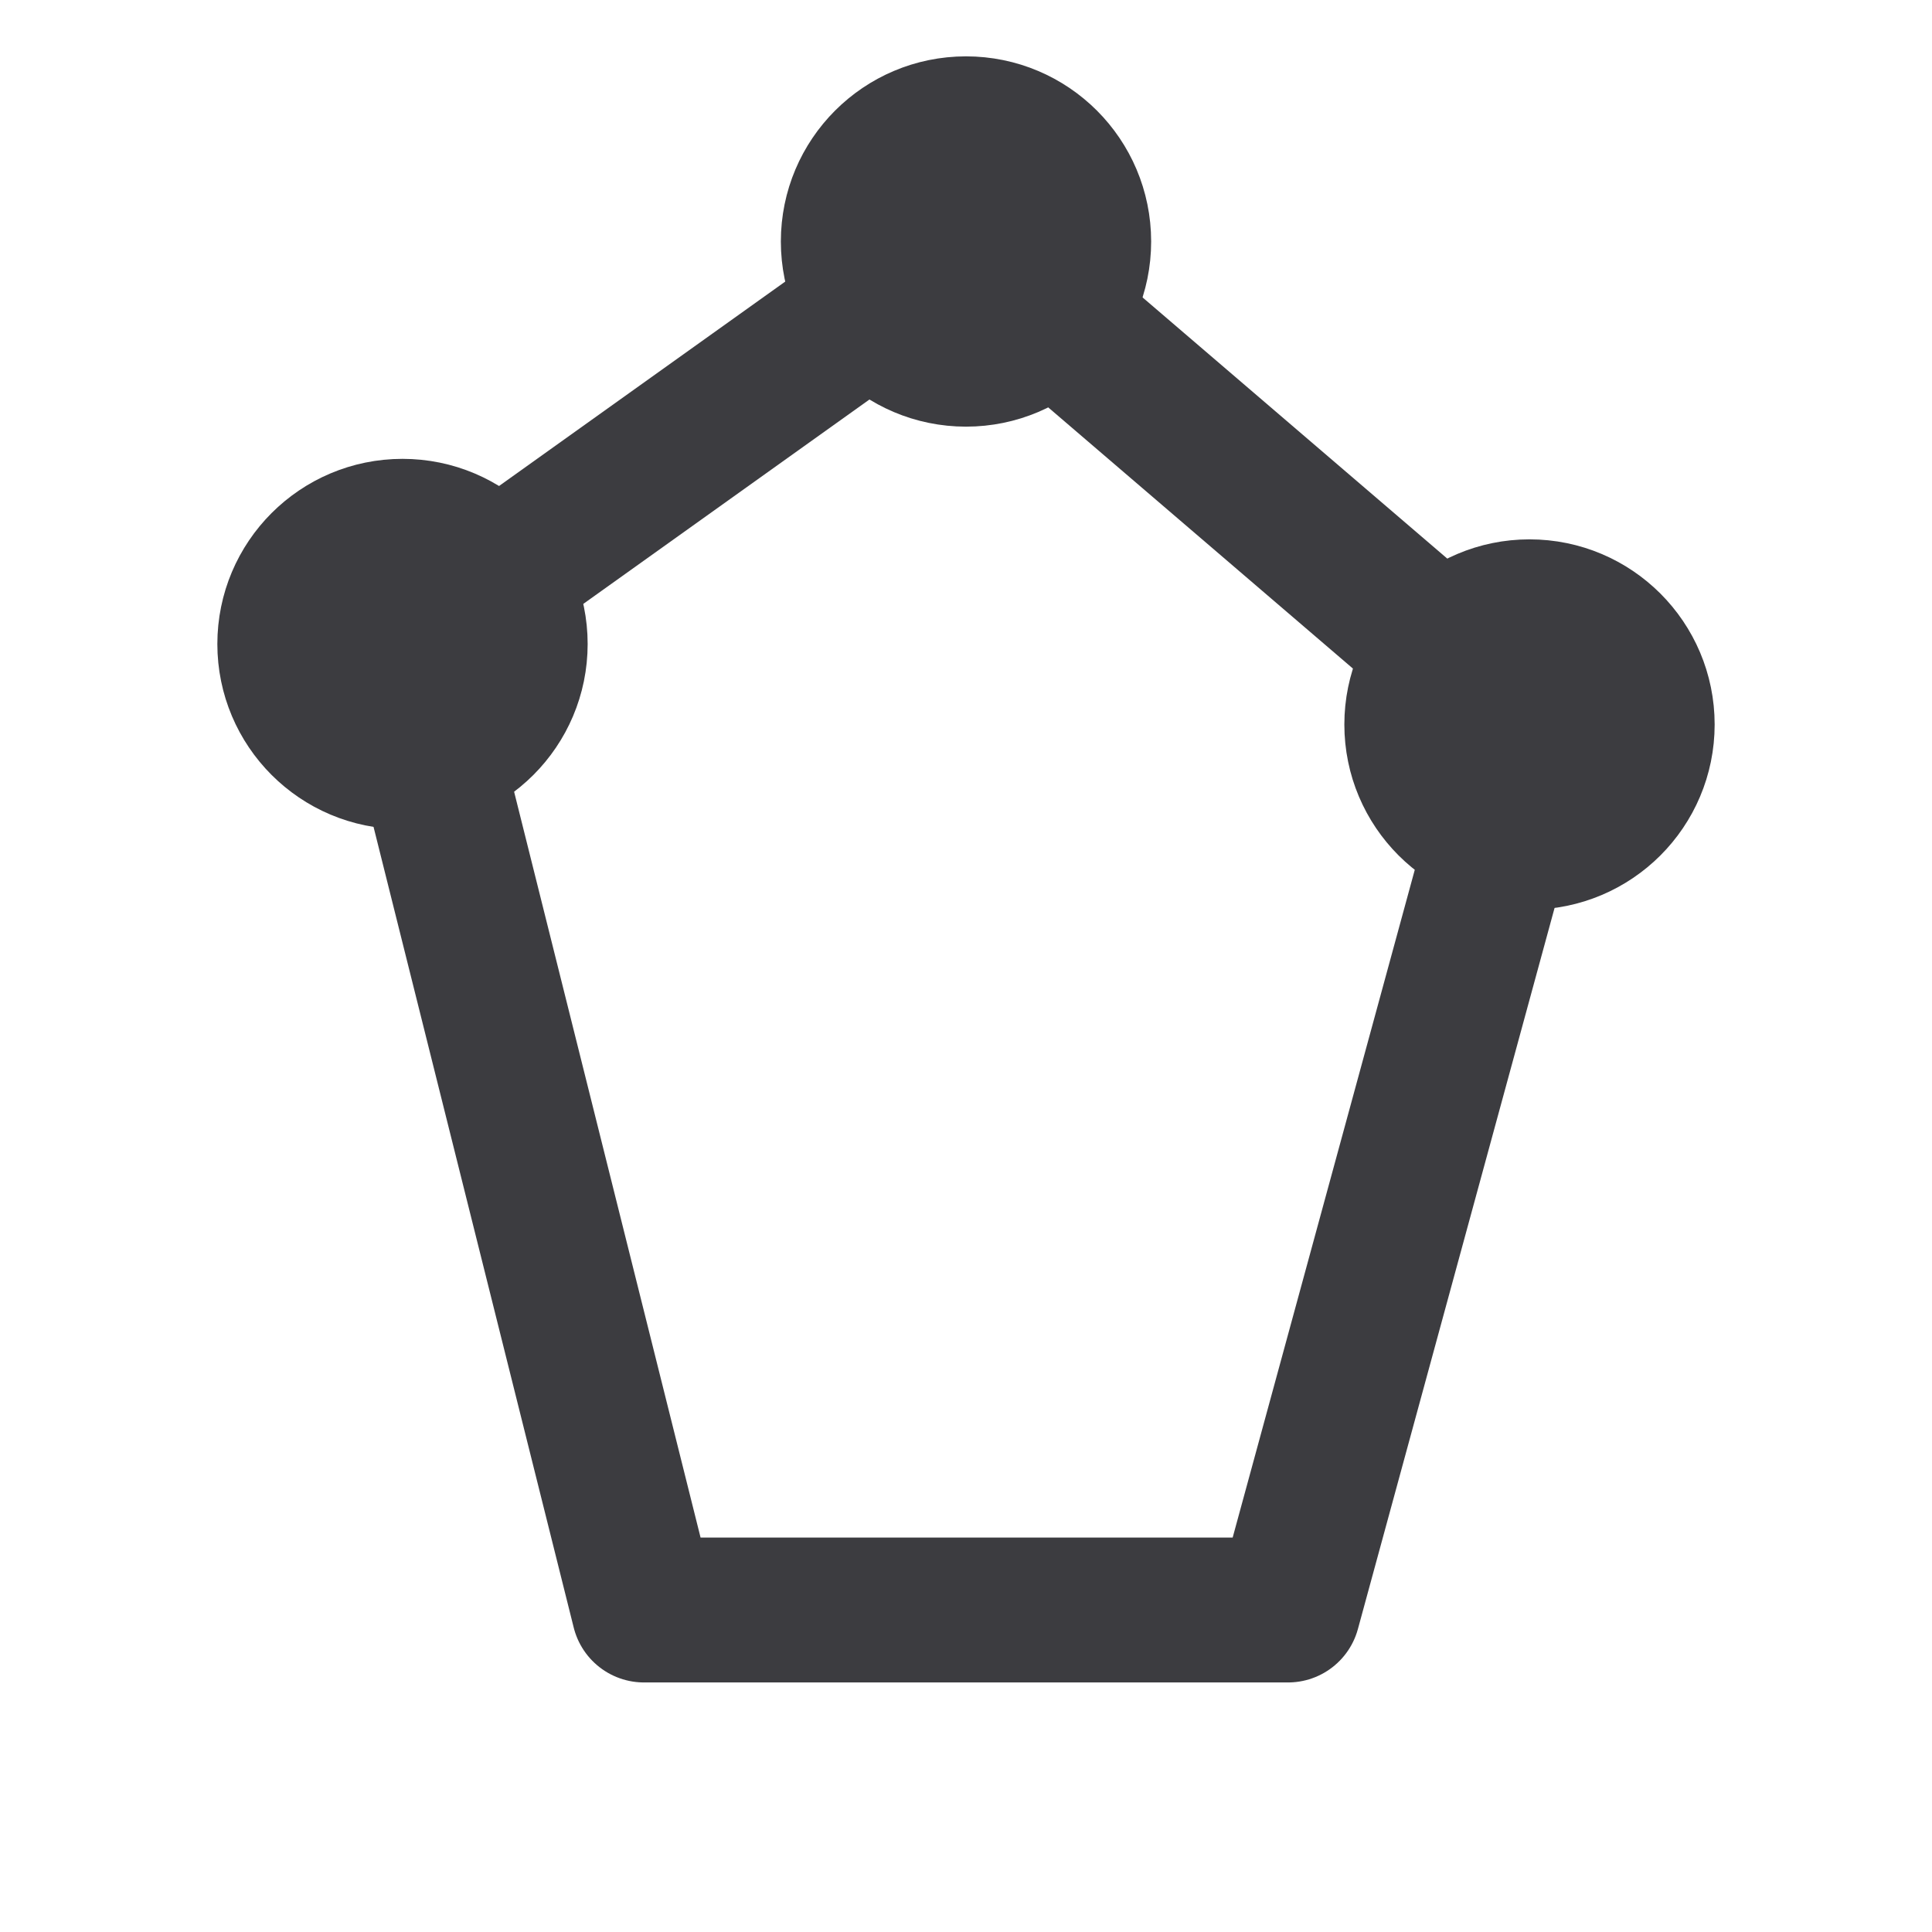
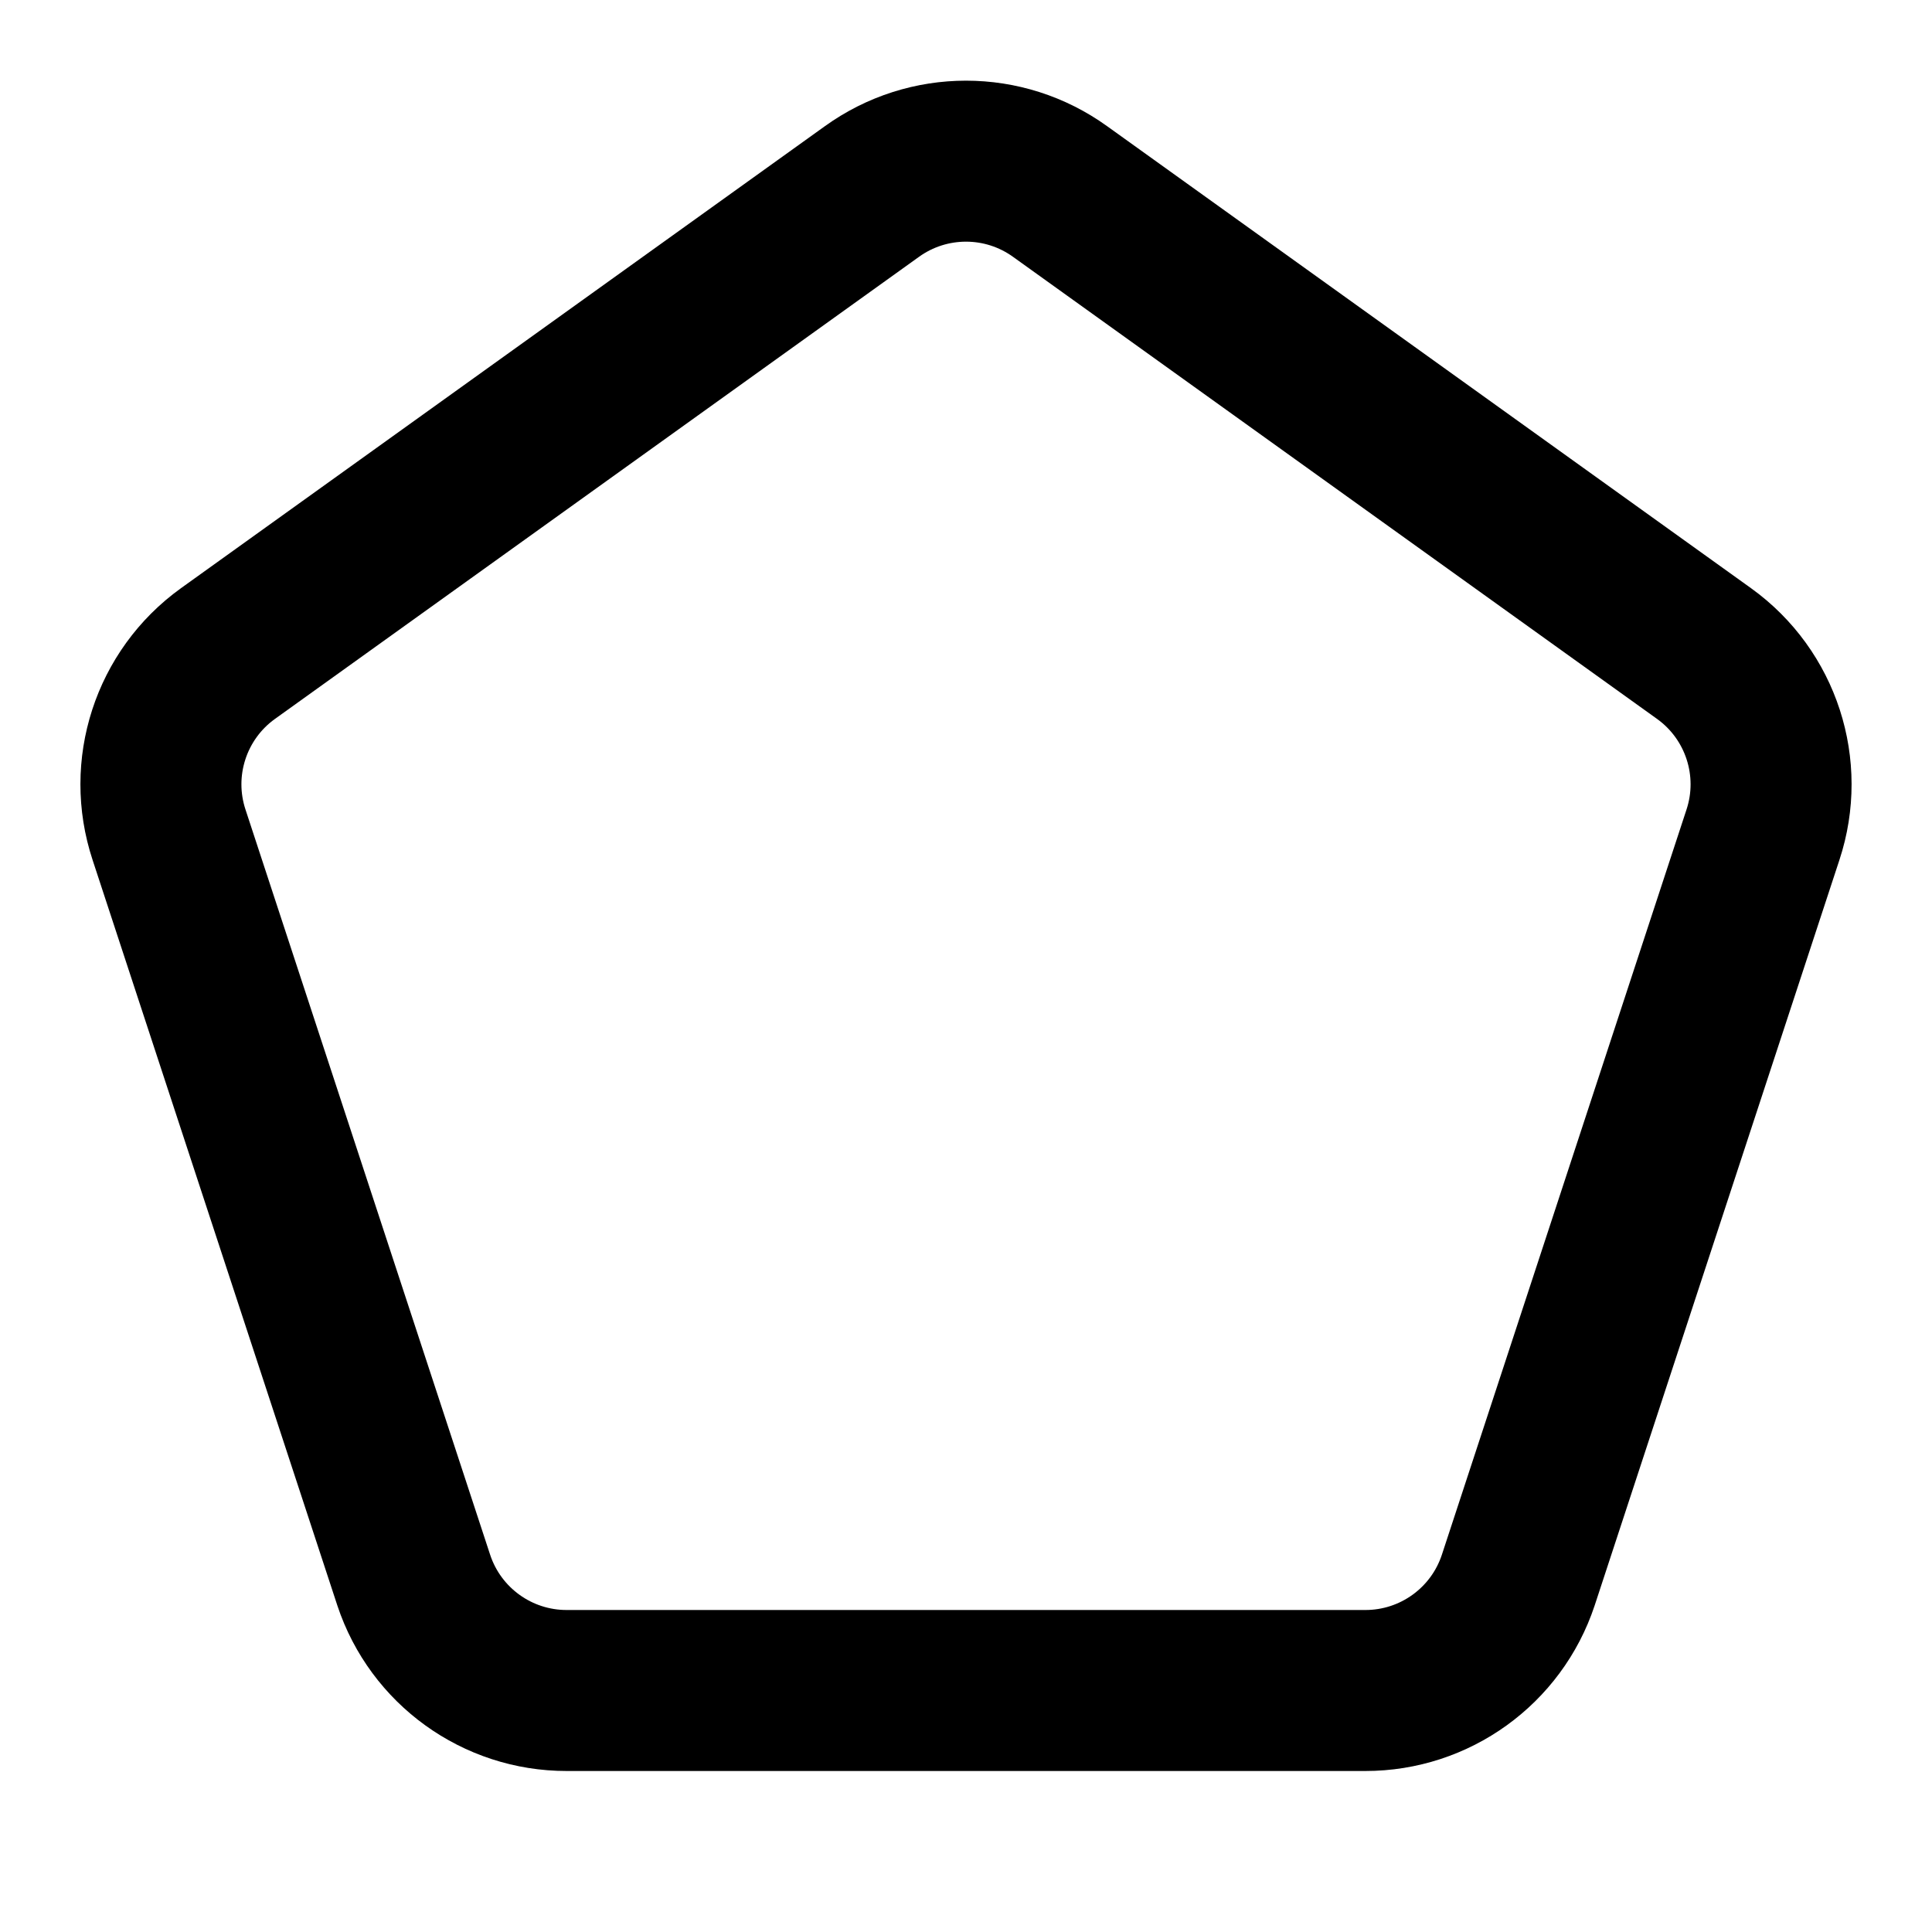
- <svg xmlns="http://www.w3.org/2000/svg" viewBox="0 0 24 24" fill="none" stroke="#3c3c40" stroke-width="1.8" stroke-linecap="round" stroke-linejoin="round">
-   <path d="M5 8l7-5 7 6-3 11H8z" />
-   <circle cx="5" cy="8" r="1.4" fill="#3c3c40" />
-   <circle cx="12" cy="3" r="1.4" fill="#3c3c40" />
-   <circle cx="19" cy="9" r="1.4" fill="#3c3c40" />
+ <svg xmlns="http://www.w3.org/2000/svg" class="lucide lucide-pentagon" width="24" height="24" viewBox="0 0 24 24" fill="none" stroke="currentColor" stroke-width="2" stroke-linecap="round" stroke-linejoin="round">
+   <path d="M10.83 2.38a2 2 0 0 1 2.34 0l8 5.74a2 2 0 0 1 .73 2.25l-3.04 9.26a2 2 0 0 1-1.9 1.37H7.04a2 2 0 0 1-1.9-1.37L2.1 10.37a2 2 0 0 1 .73-2.25z" />
</svg>
